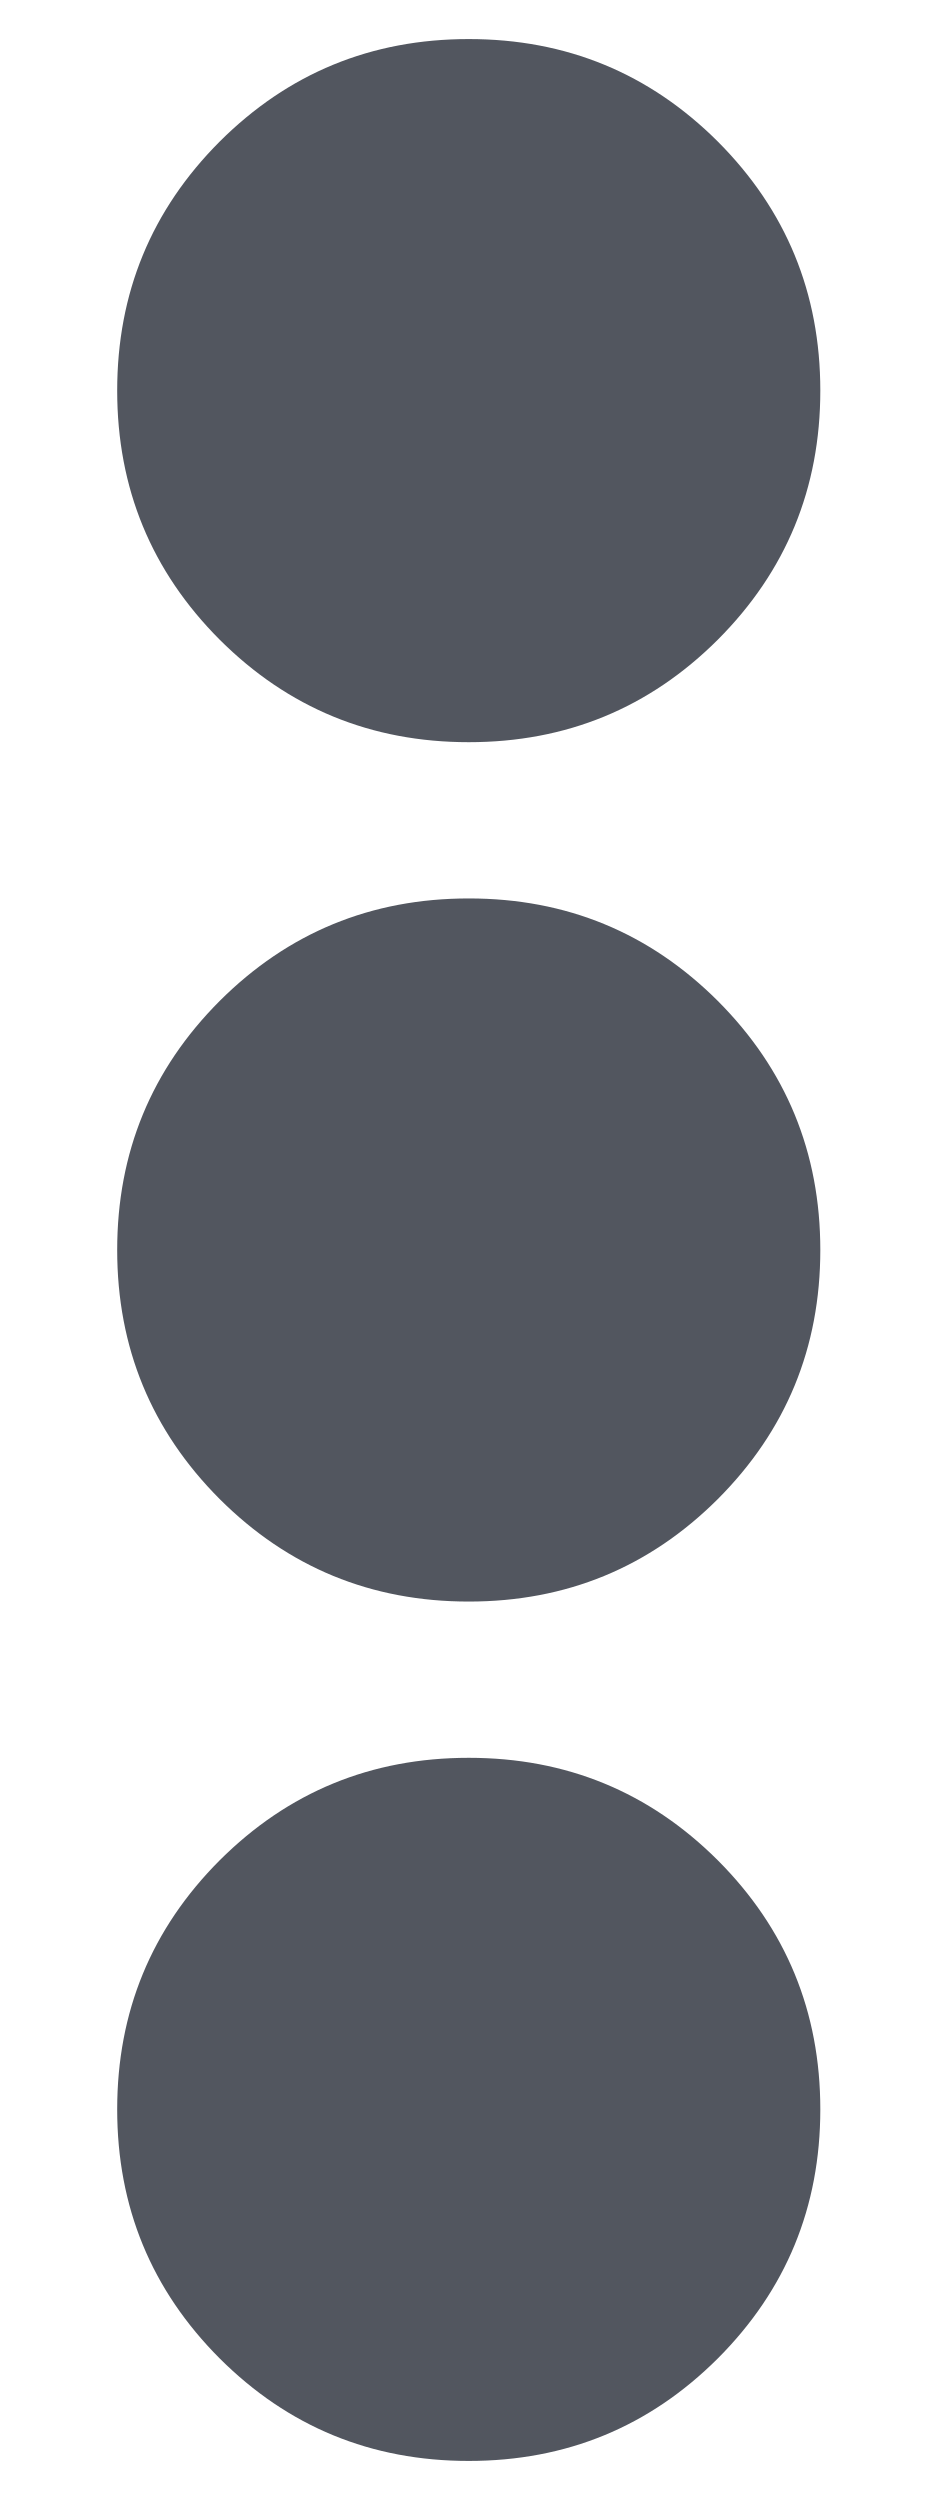
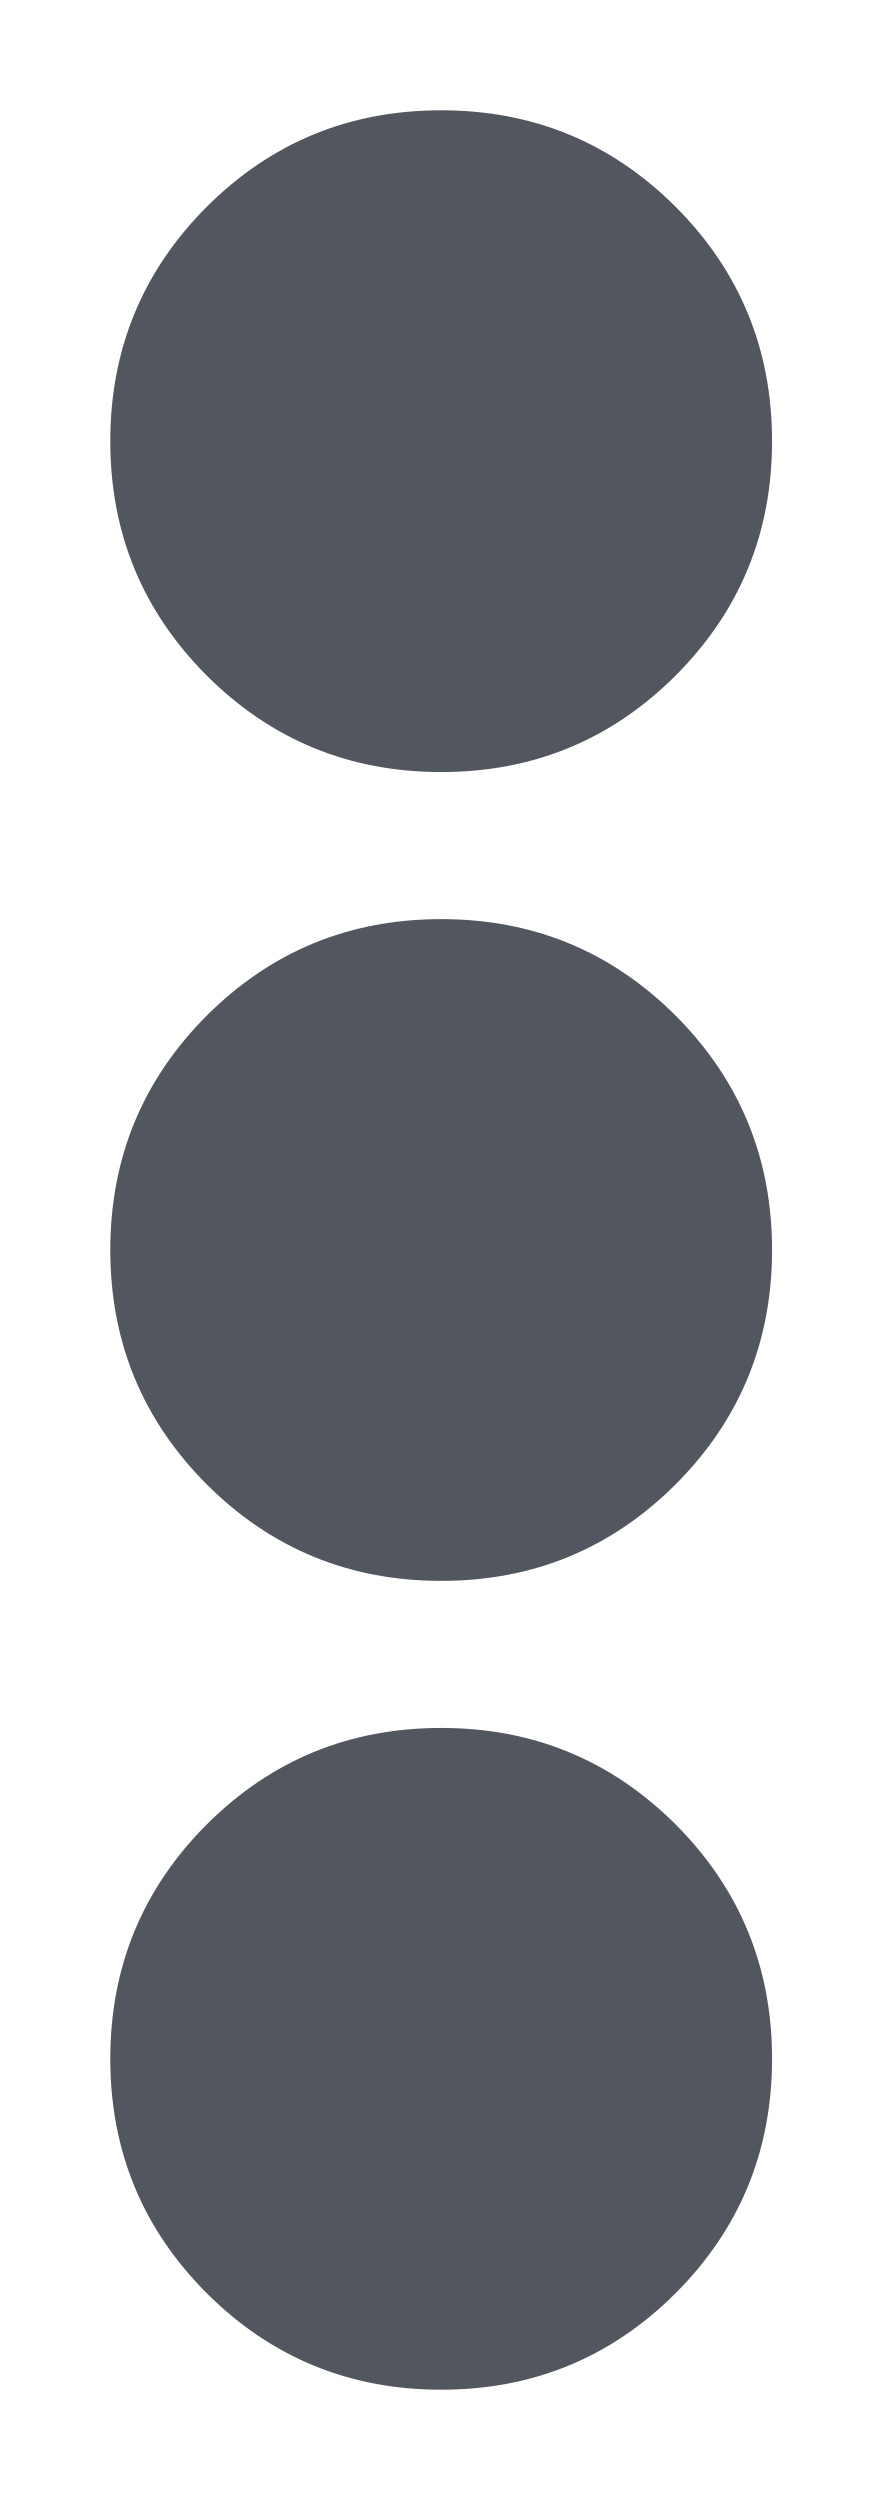
- <svg xmlns="http://www.w3.org/2000/svg" width="6" height="16" viewBox="0 0 6 16" fill="none">
-   <path d="M3 5.75C2.375 5.75 1.844 5.969 1.406 6.406C0.969 6.844 0.75 7.375 0.75 8C0.75 8.625 0.969 9.156 1.406 9.594C1.844 10.031 2.375 10.25 3 10.25C3.625 10.25 4.156 10.031 4.594 9.594C5.031 9.156 5.25 8.625 5.25 8C5.25 7.375 5.031 6.844 4.594 6.406C4.156 5.969 3.625 5.75 3 5.75ZM0.75 2.5C0.75 1.875 0.969 1.344 1.406 0.906C1.844 0.469 2.375 0.25 3 0.25C3.625 0.25 4.156 0.469 4.594 0.906C5.031 1.344 5.25 1.875 5.25 2.5C5.25 3.125 5.031 3.656 4.594 4.094C4.156 4.531 3.625 4.75 3 4.75C2.375 4.75 1.844 4.531 1.406 4.094C0.969 3.656 0.75 3.125 0.75 2.5ZM0.75 13.5C0.75 12.875 0.969 12.344 1.406 11.906C1.844 11.469 2.375 11.25 3 11.25C3.625 11.25 4.156 11.469 4.594 11.906C5.031 12.344 5.25 12.875 5.25 13.5C5.25 14.125 5.031 14.656 4.594 15.094C4.156 15.531 3.625 15.75 3 15.75C2.375 15.75 1.844 15.531 1.406 15.094C0.969 14.656 0.75 14.125 0.75 13.5Z" fill="#52565F" />
+ <svg xmlns="http://www.w3.org/2000/svg" width="6" height="17" viewBox="0 0 6 17" fill="none">
+   <path d="M3 6.25C2.375 6.25 1.844 6.469 1.406 6.906C0.969 7.344 0.75 7.875 0.75 8.5C0.75 9.125 0.969 9.656 1.406 10.094C1.844 10.531 2.375 10.75 3 10.75C3.625 10.75 4.156 10.531 4.594 10.094C5.031 9.656 5.25 9.125 5.25 8.5C5.25 7.875 5.031 7.344 4.594 6.906C4.156 6.469 3.625 6.25 3 6.25ZM0.75 3C0.75 2.375 0.969 1.844 1.406 1.406C1.844 0.969 2.375 0.75 3 0.75C3.625 0.75 4.156 0.969 4.594 1.406C5.031 1.844 5.25 2.375 5.25 3C5.25 3.625 5.031 4.156 4.594 4.594C4.156 5.031 3.625 5.25 3 5.25C2.375 5.25 1.844 5.031 1.406 4.594C0.969 4.156 0.75 3.625 0.75 3ZM0.75 14C0.75 13.375 0.969 12.844 1.406 12.406C1.844 11.969 2.375 11.75 3 11.75C3.625 11.75 4.156 11.969 4.594 12.406C5.031 12.844 5.25 13.375 5.25 14C5.25 14.625 5.031 15.156 4.594 15.594C4.156 16.031 3.625 16.25 3 16.25C2.375 16.25 1.844 16.031 1.406 15.594C0.969 15.156 0.75 14.625 0.75 14Z" fill="#52565F" />
</svg>
